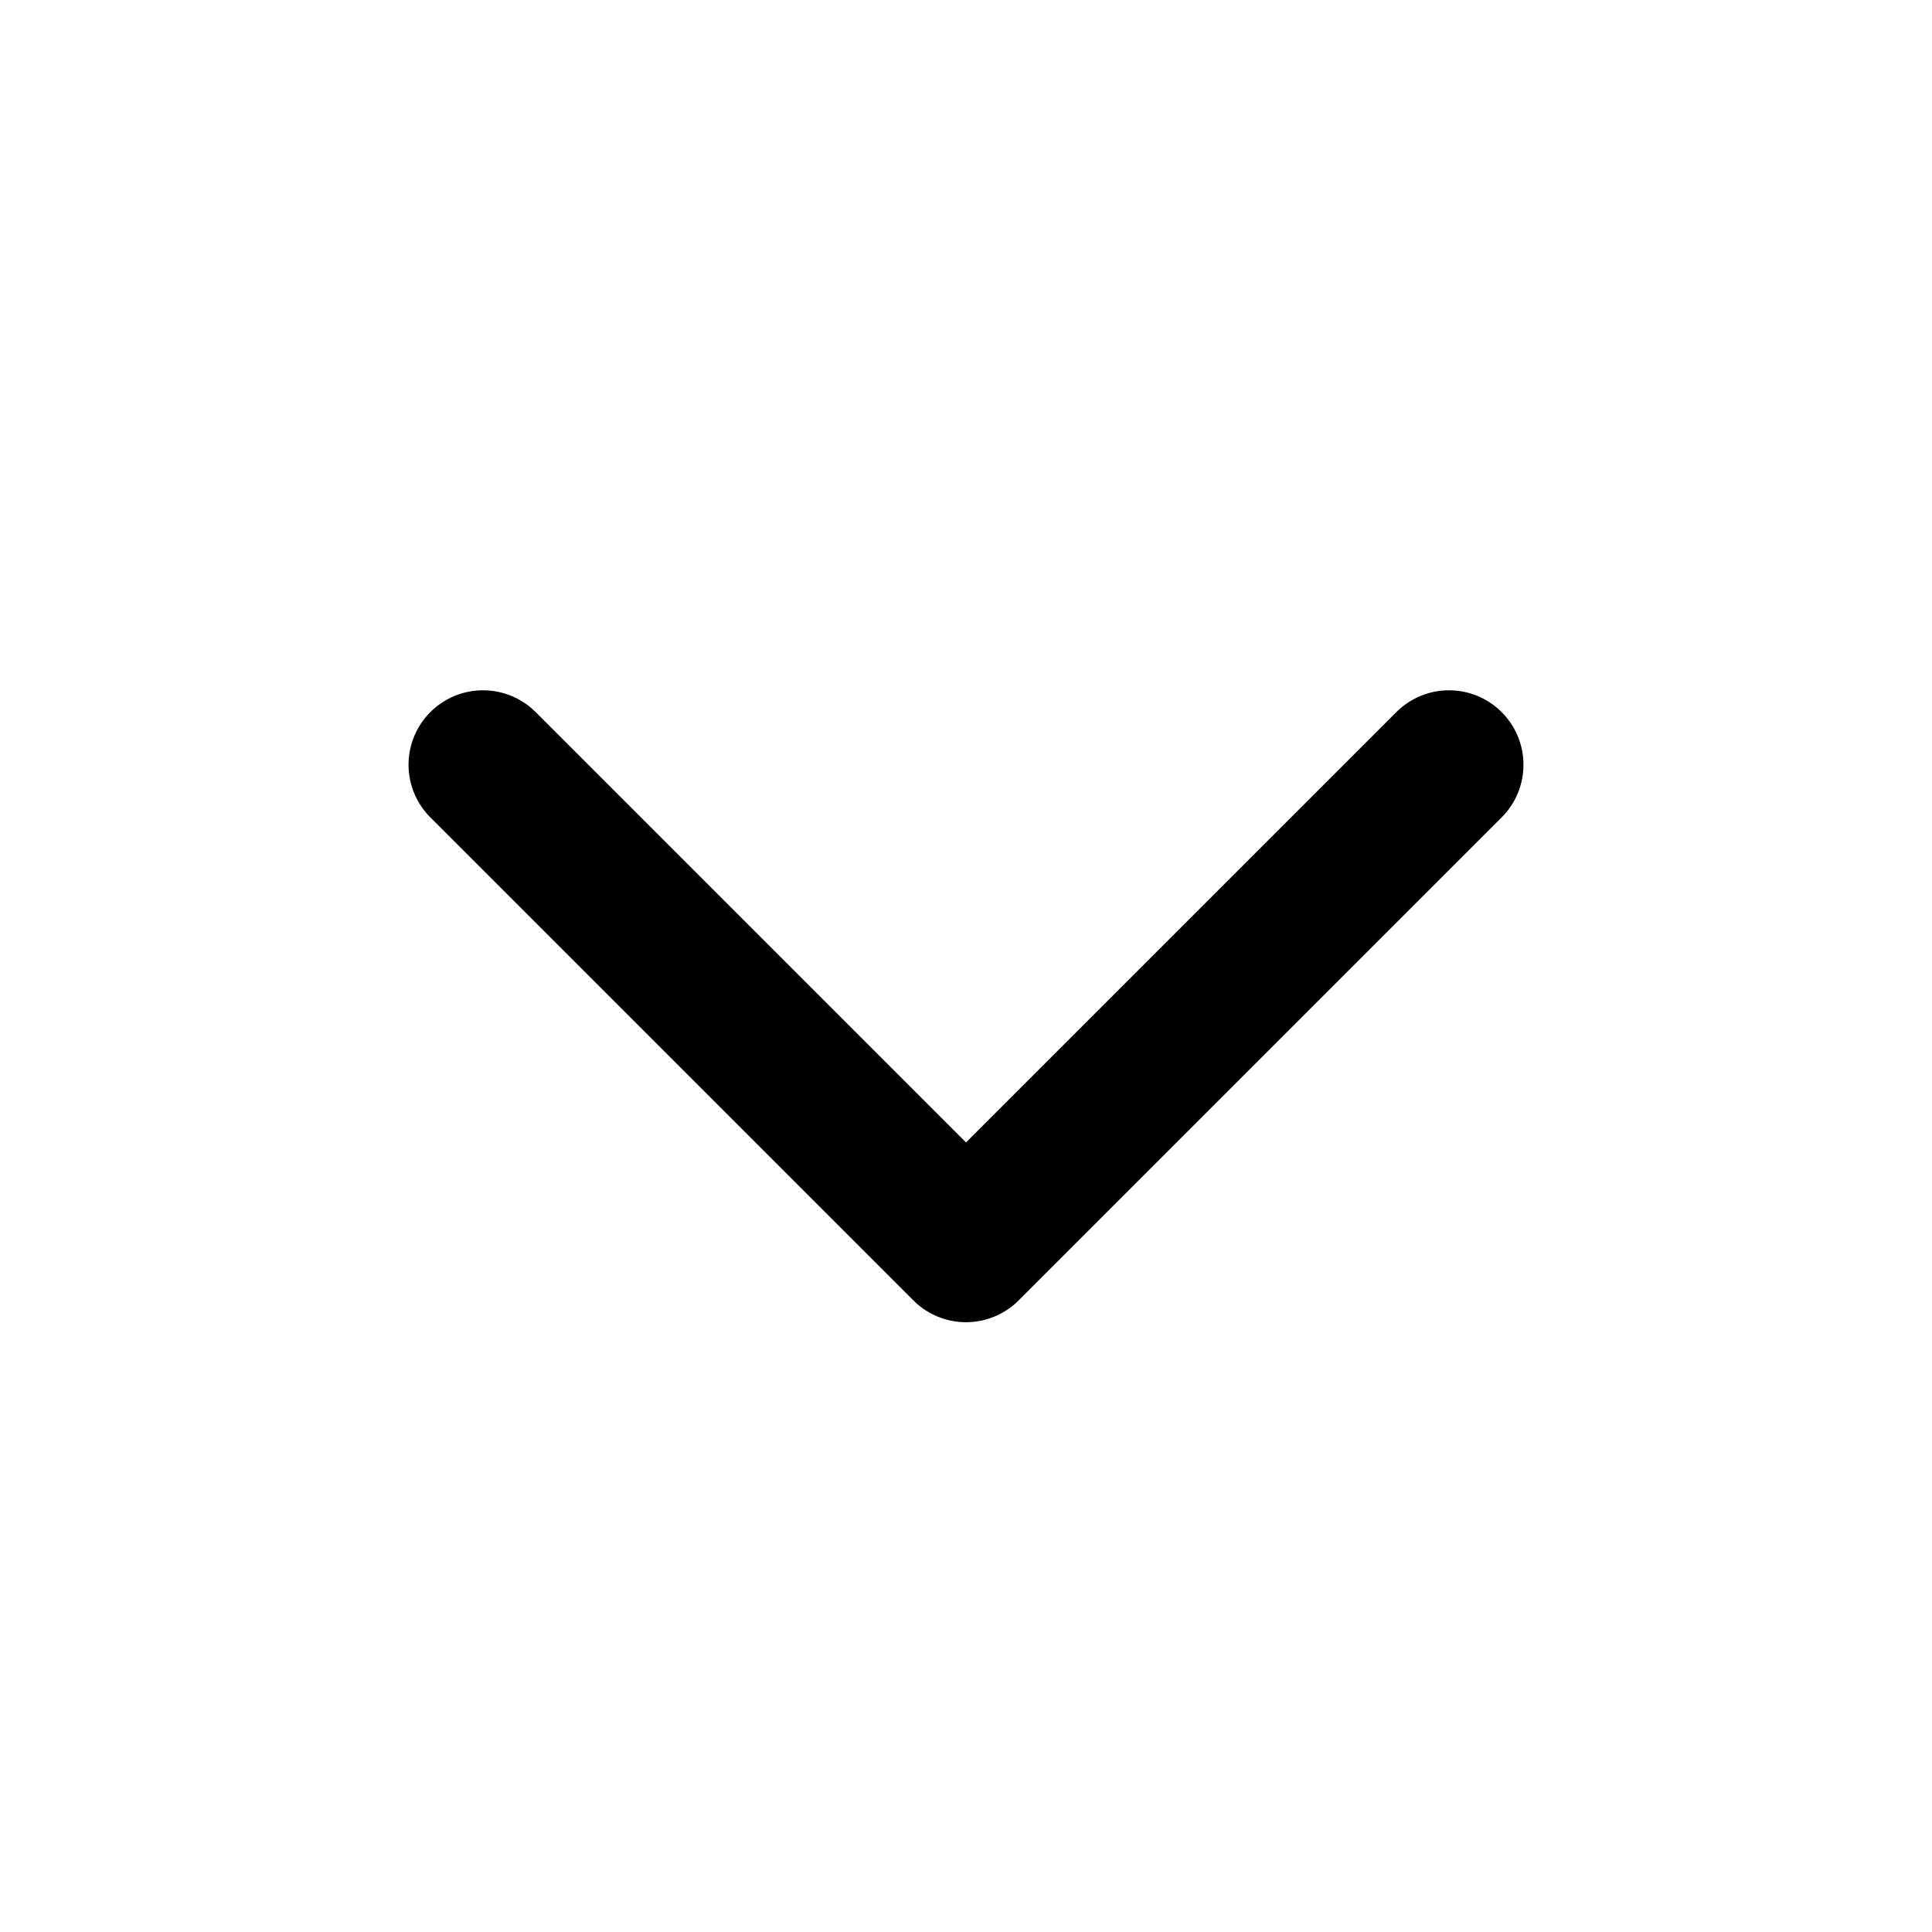
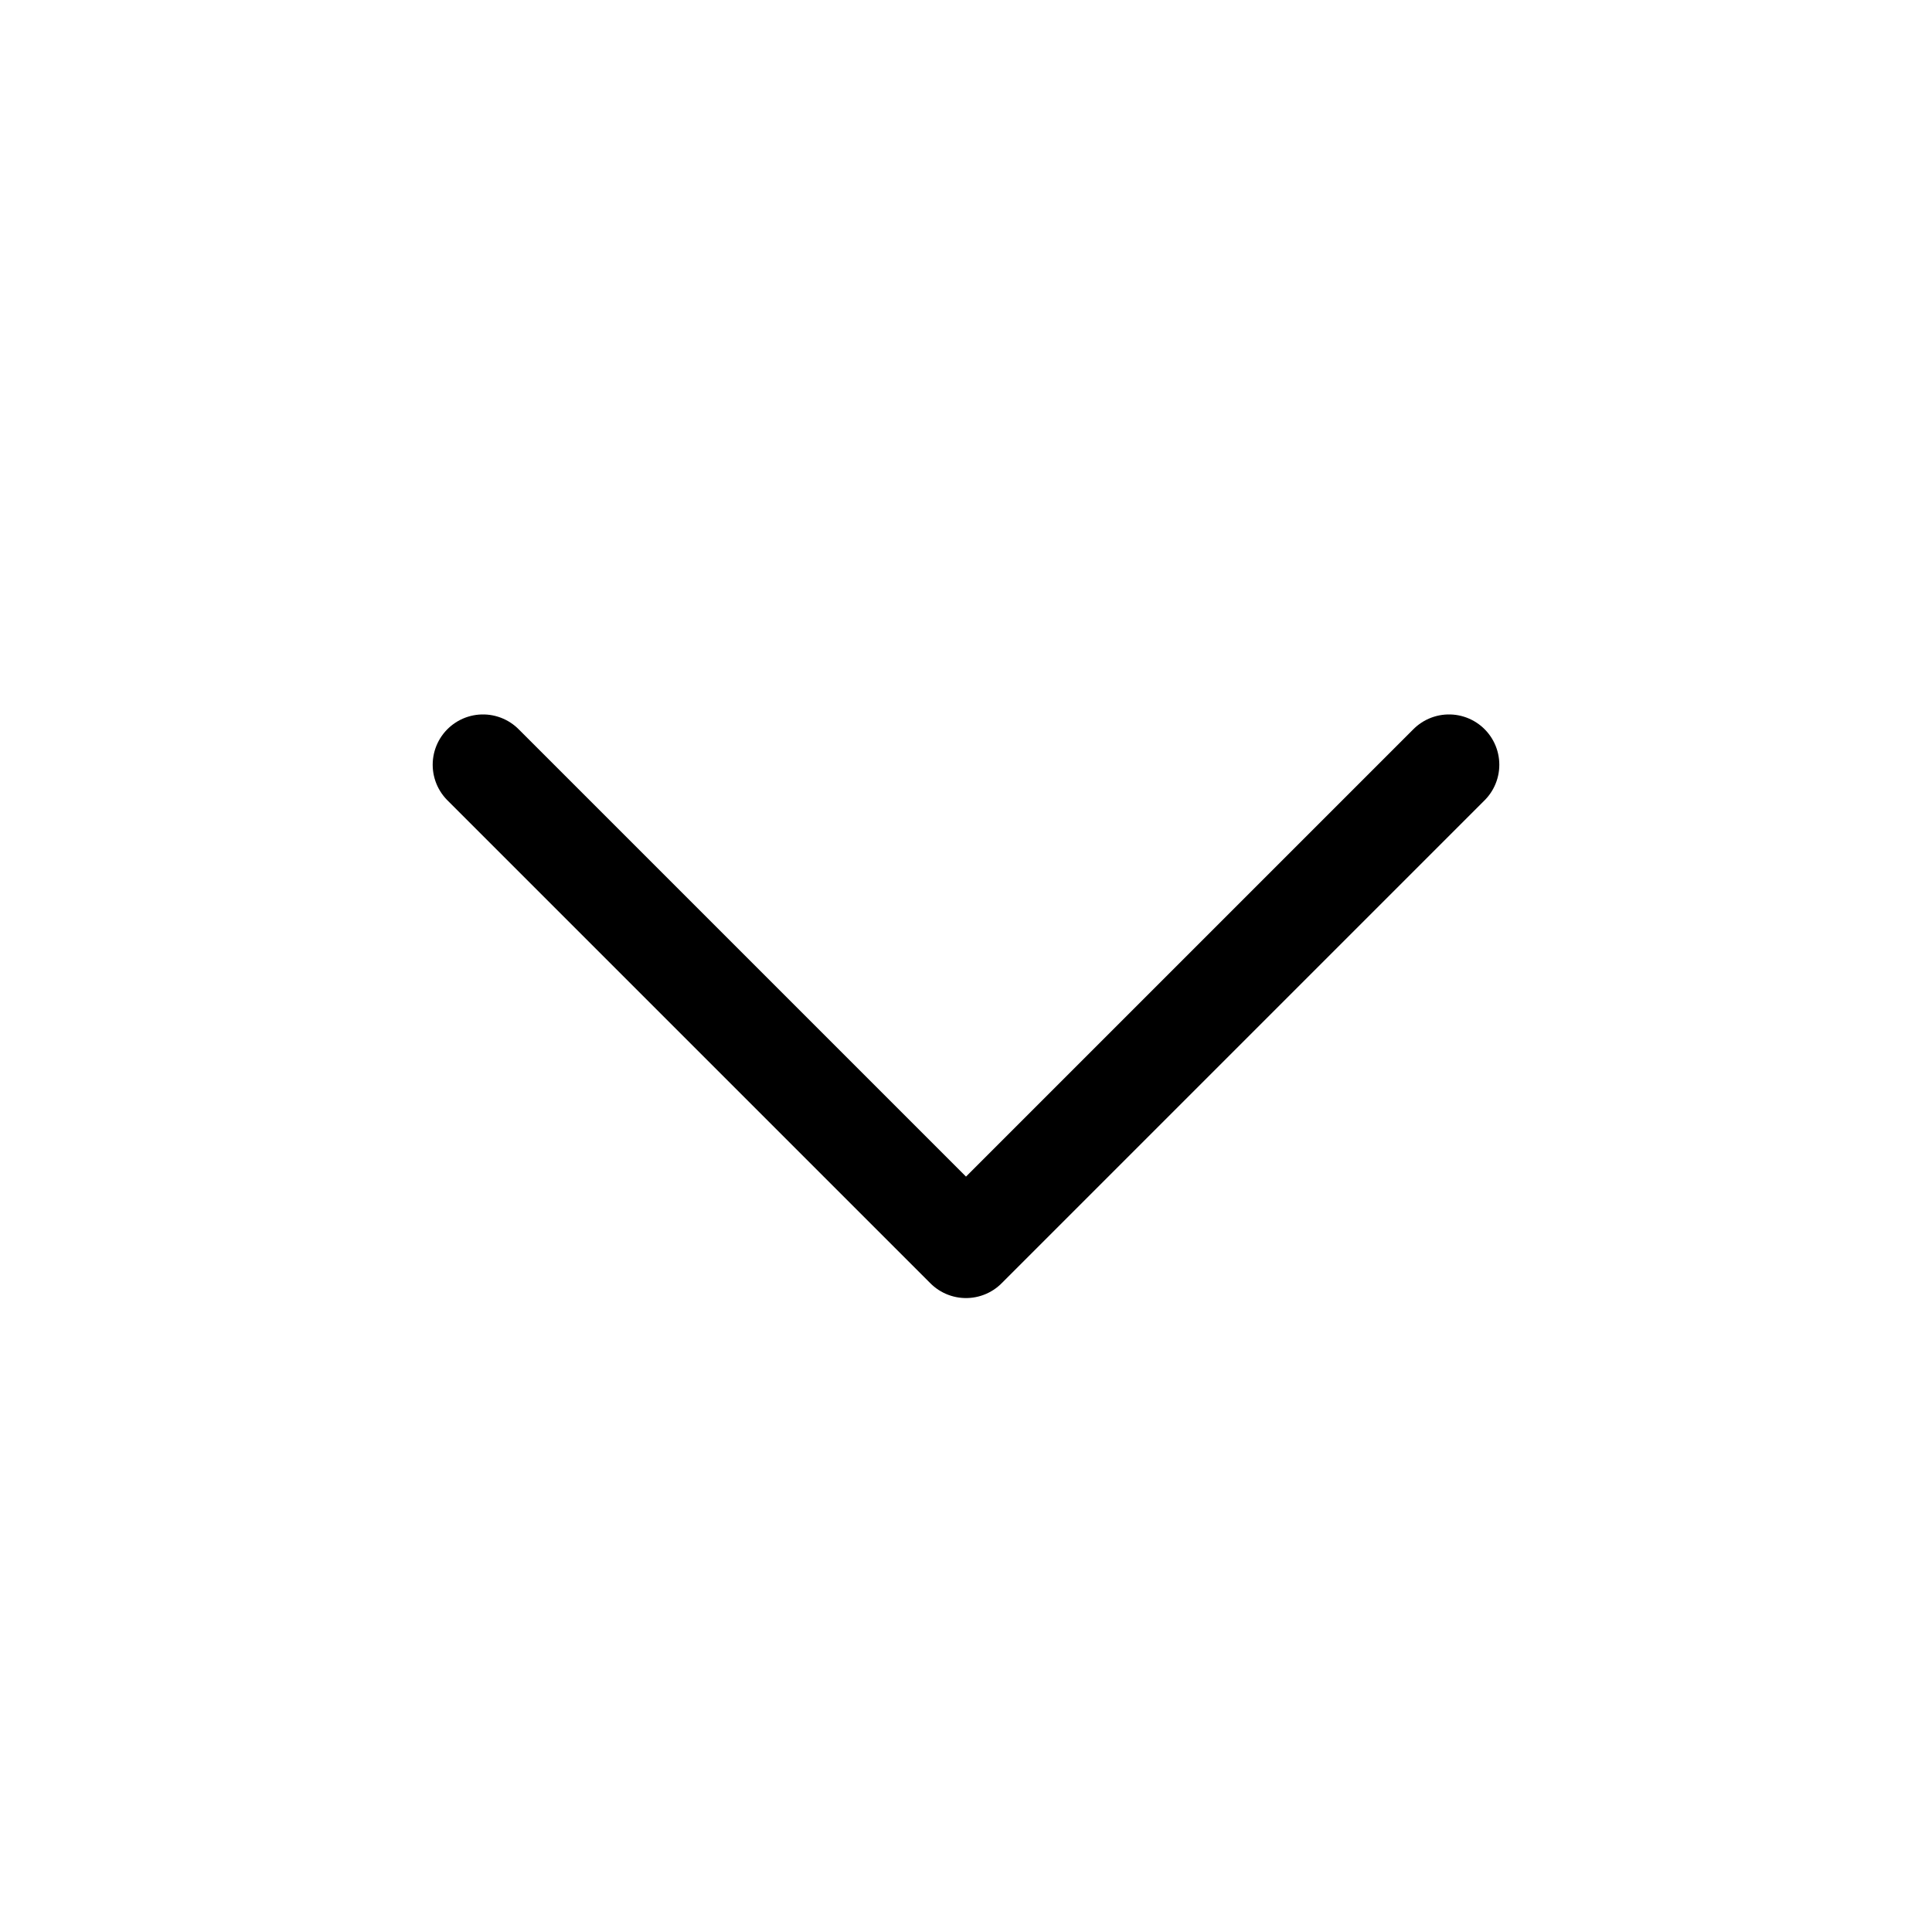
<svg xmlns="http://www.w3.org/2000/svg" viewBox="0 0 24 24" width="24" height="24" fill="none" aria-hidden="true">
-   <path d="M6 9.5 L12 15.5 L18 9.5" stroke="currentColor" stroke-width="1.85" stroke-linecap="round" stroke-linejoin="round" fill="none" />
+   <path d="M6 9.5 L12 15.5 L18 9.5" stroke="currentColor" stroke-width="1.25" stroke-linecap="round" stroke-linejoin="round" fill="none" />
</svg>
